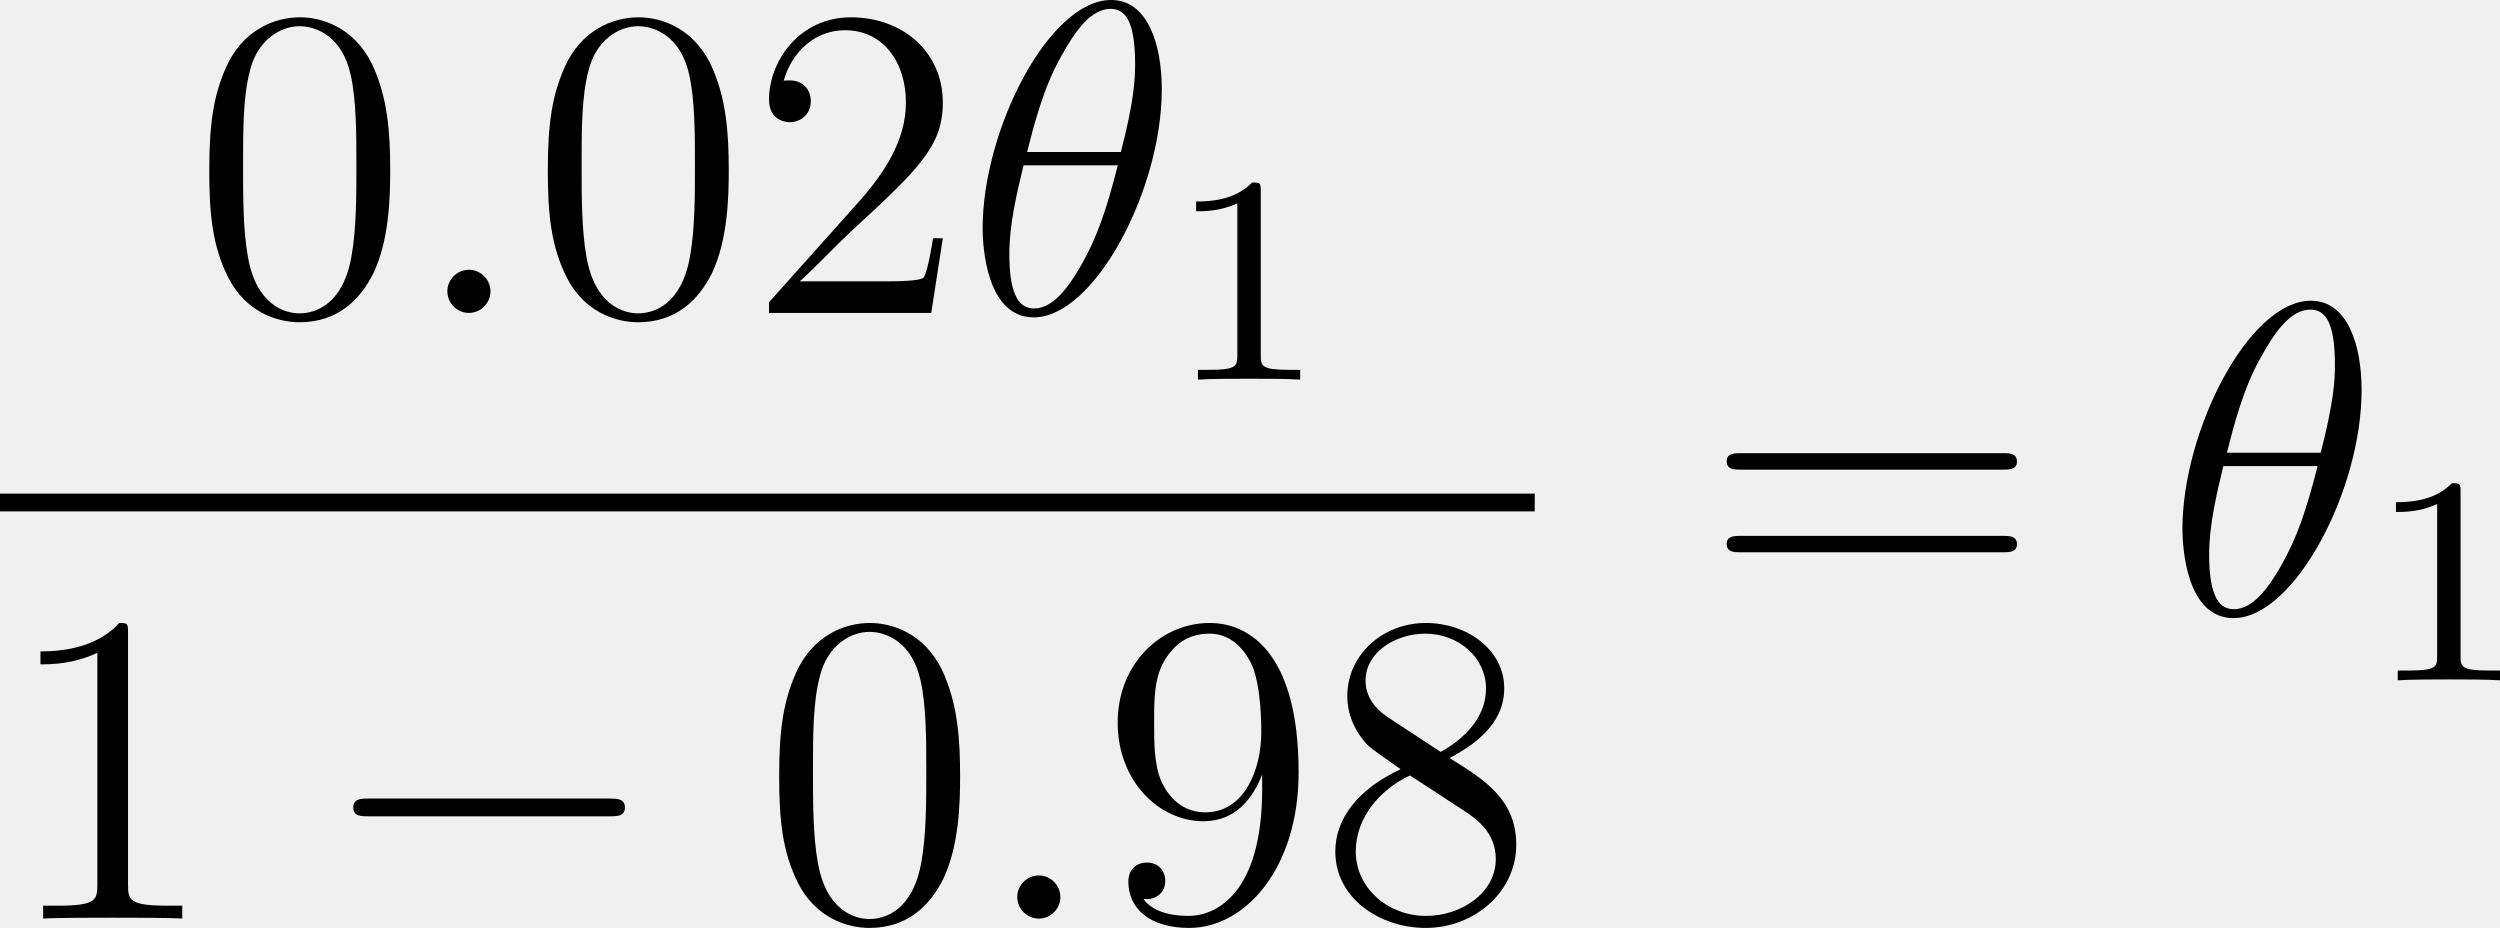
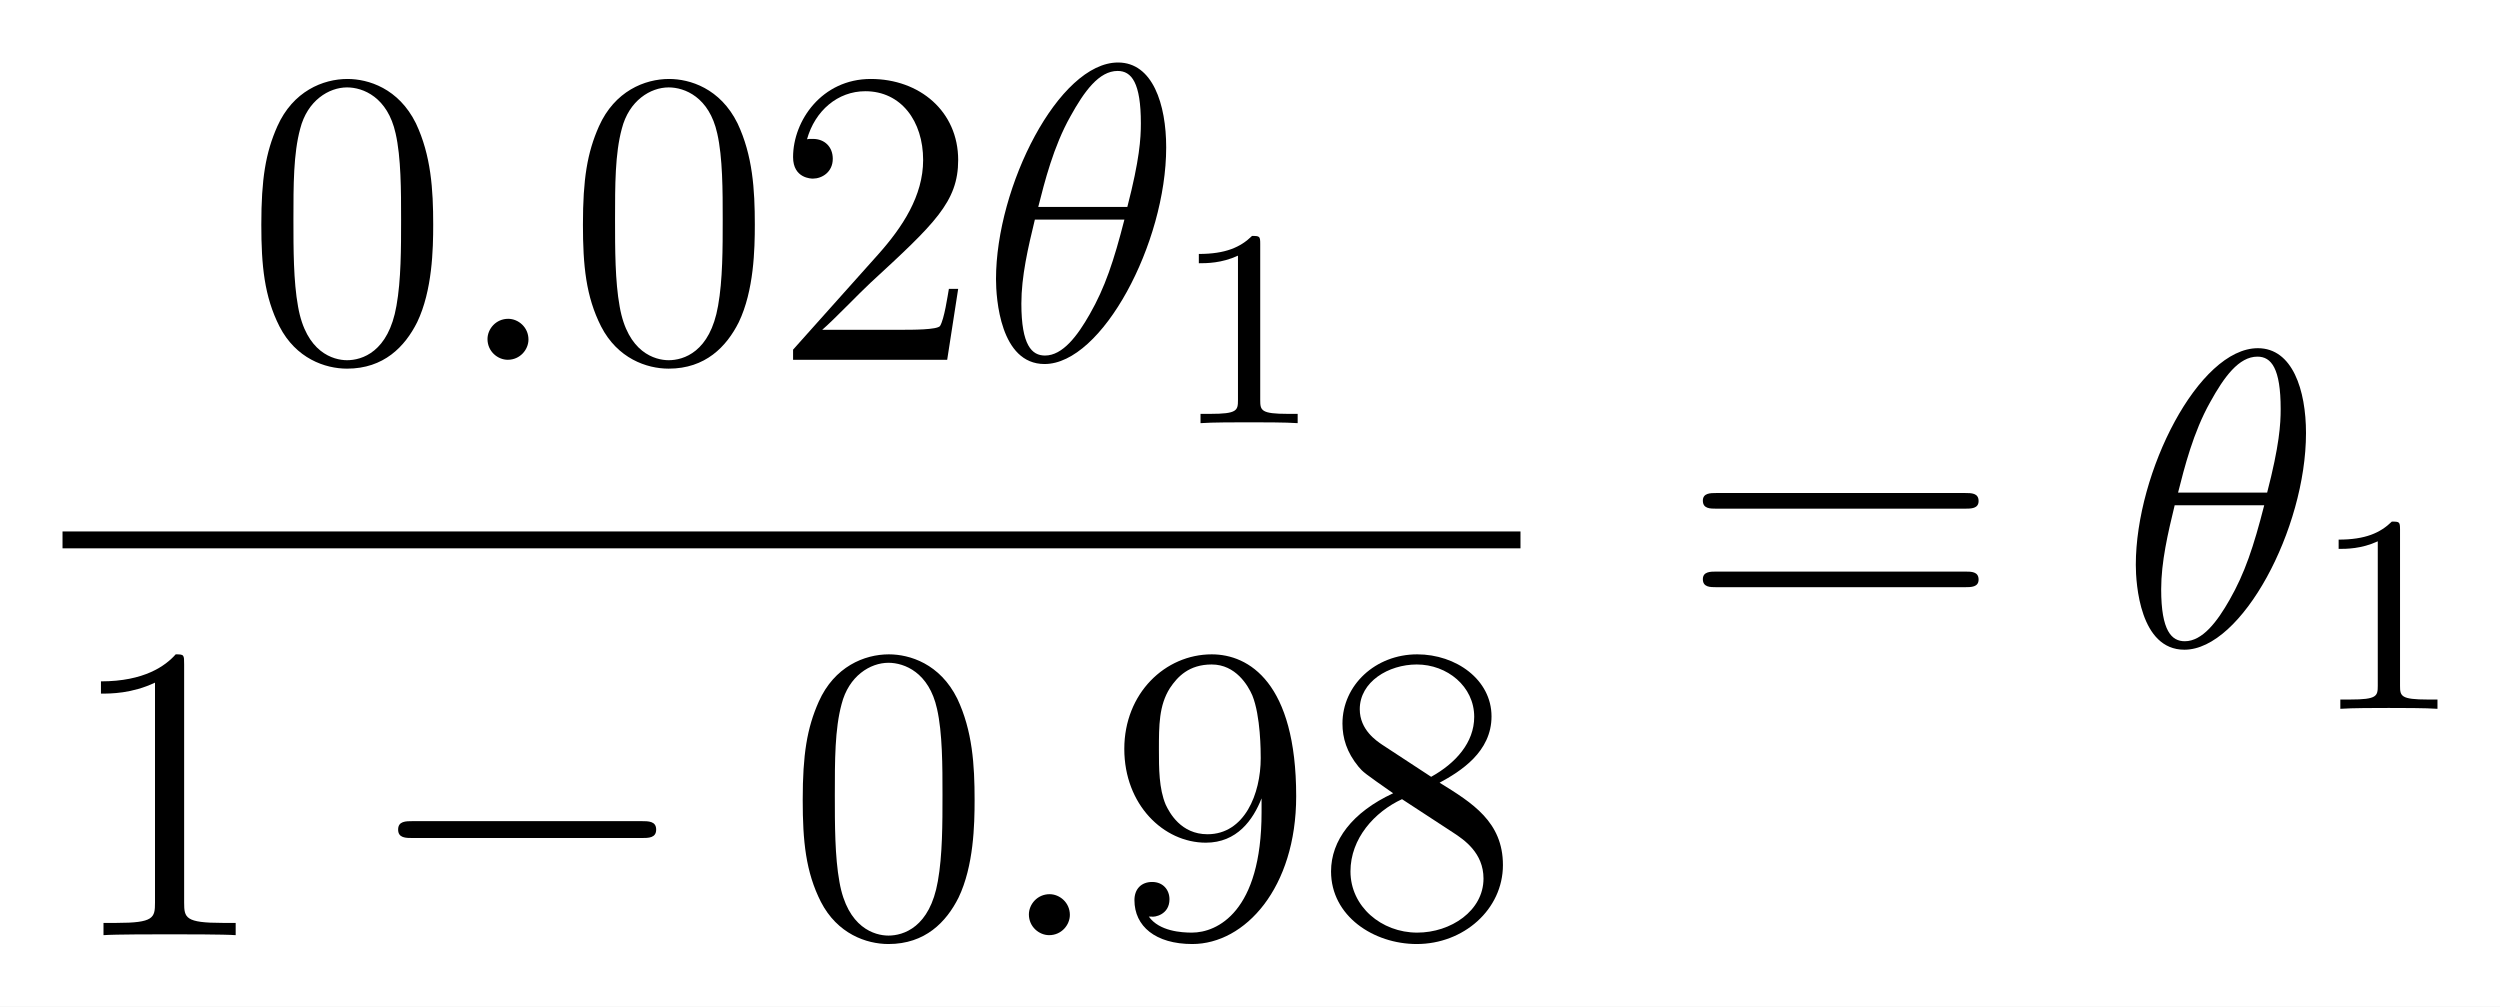
- <svg xmlns="http://www.w3.org/2000/svg" xmlns:xlink="http://www.w3.org/1999/xlink" version="1.1" width="75.976pt" height="28.2pt" viewBox="-.244 -.227 75.976 28.2">
+ <svg xmlns="http://www.w3.org/2000/svg" xmlns:xlink="http://www.w3.org/1999/xlink" version="1.1" width="79.976pt" height="32.2pt" viewBox="-2.244 -2.227 79.976 32.2">
+   <rect id="dark-mode-bg" x="-2.244" y="-2.227" width="79.976" height="32.2" fill="#fff" />
  <defs>
    <path id="g0-0" d="M7.878-2.75C8.082-2.75 8.297-2.75 8.297-2.989S8.082-3.228 7.878-3.228H1.411C1.207-3.228 .992-3.228 .992-2.989S1.207-2.75 1.411-2.75H7.878Z" />
    <path id="g1-18" d="M5.296-6.013C5.296-7.233 4.914-8.416 3.933-8.416C2.26-8.416 .478-4.914 .478-2.283C.478-1.733 .598 .12 1.853 .12C3.479 .12 5.296-3.3 5.296-6.013ZM1.674-4.328C1.853-5.033 2.104-6.037 2.582-6.886C2.977-7.603 3.395-8.177 3.921-8.177C4.316-8.177 4.579-7.843 4.579-6.695C4.579-6.265 4.543-5.667 4.196-4.328H1.674ZM4.113-3.969C3.814-2.798 3.563-2.044 3.132-1.291C2.786-.681 2.367-.12 1.865-.12C1.494-.12 1.196-.406 1.196-1.59C1.196-2.367 1.387-3.18 1.578-3.969H4.113Z" />
    <path id="g1-58" d="M2.2-.574C2.2-.921 1.913-1.16 1.626-1.16C1.279-1.16 1.04-.873 1.04-.586C1.04-.239 1.327 0 1.614 0C1.961 0 2.2-.287 2.2-.574Z" />
    <path id="g2-49" d="M2.503-5.077C2.503-5.292 2.487-5.3 2.271-5.3C1.945-4.981 1.522-4.79 .765-4.79V-4.527C.98-4.527 1.411-4.527 1.873-4.742V-.654C1.873-.359 1.849-.263 1.092-.263H.813V0C1.14-.024 1.825-.024 2.184-.024S3.236-.024 3.563 0V-.263H3.284C2.527-.263 2.503-.359 2.503-.654V-5.077Z" />
    <path id="g3-48" d="M5.356-3.826C5.356-4.818 5.296-5.786 4.866-6.695C4.376-7.687 3.515-7.95 2.929-7.95C2.236-7.95 1.387-7.603 .944-6.611C.61-5.858 .49-5.117 .49-3.826C.49-2.666 .574-1.793 1.004-.944C1.47-.036 2.295 .251 2.917 .251C3.957 .251 4.555-.371 4.902-1.064C5.332-1.961 5.356-3.132 5.356-3.826ZM2.917 .012C2.534 .012 1.757-.203 1.53-1.506C1.399-2.224 1.399-3.132 1.399-3.969C1.399-4.949 1.399-5.834 1.59-6.539C1.793-7.34 2.403-7.711 2.917-7.711C3.371-7.711 4.065-7.436 4.292-6.408C4.447-5.727 4.447-4.782 4.447-3.969C4.447-3.168 4.447-2.26 4.316-1.53C4.089-.215 3.335 .012 2.917 .012Z" />
    <path id="g3-49" d="M3.443-7.663C3.443-7.938 3.443-7.95 3.204-7.95C2.917-7.627 2.319-7.185 1.088-7.185V-6.838C1.363-6.838 1.961-6.838 2.618-7.149V-.921C2.618-.49 2.582-.347 1.53-.347H1.16V0C1.482-.024 2.642-.024 3.037-.024S4.579-.024 4.902 0V-.347H4.531C3.479-.347 3.443-.49 3.443-.921V-7.663Z" />
    <path id="g3-50" d="M5.26-2.008H4.997C4.961-1.805 4.866-1.148 4.746-.956C4.663-.849 3.981-.849 3.622-.849H1.411C1.733-1.124 2.463-1.889 2.774-2.176C4.591-3.85 5.26-4.471 5.26-5.655C5.26-7.03 4.172-7.95 2.786-7.95S.586-6.767 .586-5.738C.586-5.129 1.112-5.129 1.148-5.129C1.399-5.129 1.71-5.308 1.71-5.691C1.71-6.025 1.482-6.253 1.148-6.253C1.04-6.253 1.016-6.253 .98-6.241C1.207-7.054 1.853-7.603 2.63-7.603C3.646-7.603 4.268-6.755 4.268-5.655C4.268-4.639 3.682-3.754 3.001-2.989L.586-.287V0H4.949L5.26-2.008Z" />
    <path id="g3-56" d="M3.563-4.316C4.16-4.639 5.033-5.189 5.033-6.193C5.033-7.233 4.029-7.95 2.929-7.95C1.745-7.95 .813-7.077 .813-5.99C.813-5.583 .933-5.177 1.267-4.77C1.399-4.615 1.411-4.603 2.248-4.017C1.088-3.479 .49-2.678 .49-1.805C.49-.538 1.698 .251 2.917 .251C4.244 .251 5.356-.729 5.356-1.985C5.356-3.204 4.495-3.742 3.563-4.316ZM1.937-5.392C1.781-5.499 1.303-5.81 1.303-6.396C1.303-7.173 2.116-7.663 2.917-7.663C3.778-7.663 4.543-7.042 4.543-6.181C4.543-5.452 4.017-4.866 3.324-4.483L1.937-5.392ZM2.499-3.85L3.945-2.905C4.256-2.702 4.806-2.331 4.806-1.602C4.806-.693 3.885-.072 2.929-.072C1.913-.072 1.04-.813 1.04-1.805C1.04-2.738 1.722-3.491 2.499-3.85Z" />
    <path id="g3-57" d="M4.376-3.479C4.376-.658 3.12-.072 2.403-.072C2.116-.072 1.482-.108 1.184-.526H1.255C1.339-.502 1.769-.574 1.769-1.016C1.769-1.279 1.59-1.506 1.279-1.506S.777-1.303 .777-.992C.777-.251 1.375 .251 2.415 .251C3.909 .251 5.356-1.339 5.356-3.933C5.356-7.149 4.017-7.95 2.965-7.95C1.65-7.95 .49-6.85 .49-5.272S1.602-2.618 2.798-2.618C3.682-2.618 4.136-3.264 4.376-3.873V-3.479ZM2.845-2.857C2.092-2.857 1.769-3.467 1.662-3.694C1.47-4.148 1.47-4.722 1.47-5.26C1.47-5.93 1.47-6.504 1.781-6.994C1.997-7.317 2.319-7.663 2.965-7.663C3.646-7.663 3.993-7.066 4.113-6.791C4.352-6.205 4.352-5.189 4.352-5.009C4.352-4.005 3.897-2.857 2.845-2.857Z" />
    <path id="g3-61" d="M8.07-3.873C8.237-3.873 8.452-3.873 8.452-4.089C8.452-4.316 8.249-4.316 8.07-4.316H1.028C.861-4.316 .646-4.316 .646-4.101C.646-3.873 .849-3.873 1.028-3.873H8.07ZM8.07-1.65C8.237-1.65 8.452-1.65 8.452-1.865C8.452-2.092 8.249-2.092 8.07-2.092H1.028C.861-2.092 .646-2.092 .646-1.877C.646-1.65 .849-1.65 1.028-1.65H8.07Z" />
  </defs>
  <g id="page1" transform="matrix(1.13 0 0 1.13 -65.34204 -60.8904)">
    <use x="62.747" y="62.1" xlink:href="#g3-48" />
    <use x="68.6" y="62.1" xlink:href="#g1-58" />
    <use x="71.852" y="62.1" xlink:href="#g3-48" />
    <use x="77.705" y="62.1" xlink:href="#g3-50" />
    <use x="83.558" y="62.1" xlink:href="#g1-18" />
    <use x="89.013" y="63.894" xlink:href="#g2-49" />
    <rect x="57.609" y="66.96" height=".478" width="41.275" />
    <use x="57.609" y="78.389" xlink:href="#g3-49" />
    <use x="66.118" y="78.389" xlink:href="#g0-0" />
    <use x="78.074" y="78.389" xlink:href="#g3-48" />
    <use x="83.927" y="78.389" xlink:href="#g1-58" />
    <use x="87.178" y="78.389" xlink:href="#g3-57" />
    <use x="93.031" y="78.389" xlink:href="#g3-56" />
    <use x="103.401" y="70.188" xlink:href="#g3-61" />
    <use x="115.826" y="70.188" xlink:href="#g1-18" />
    <use x="121.281" y="71.981" xlink:href="#g2-49" />
  </g>
</svg>
